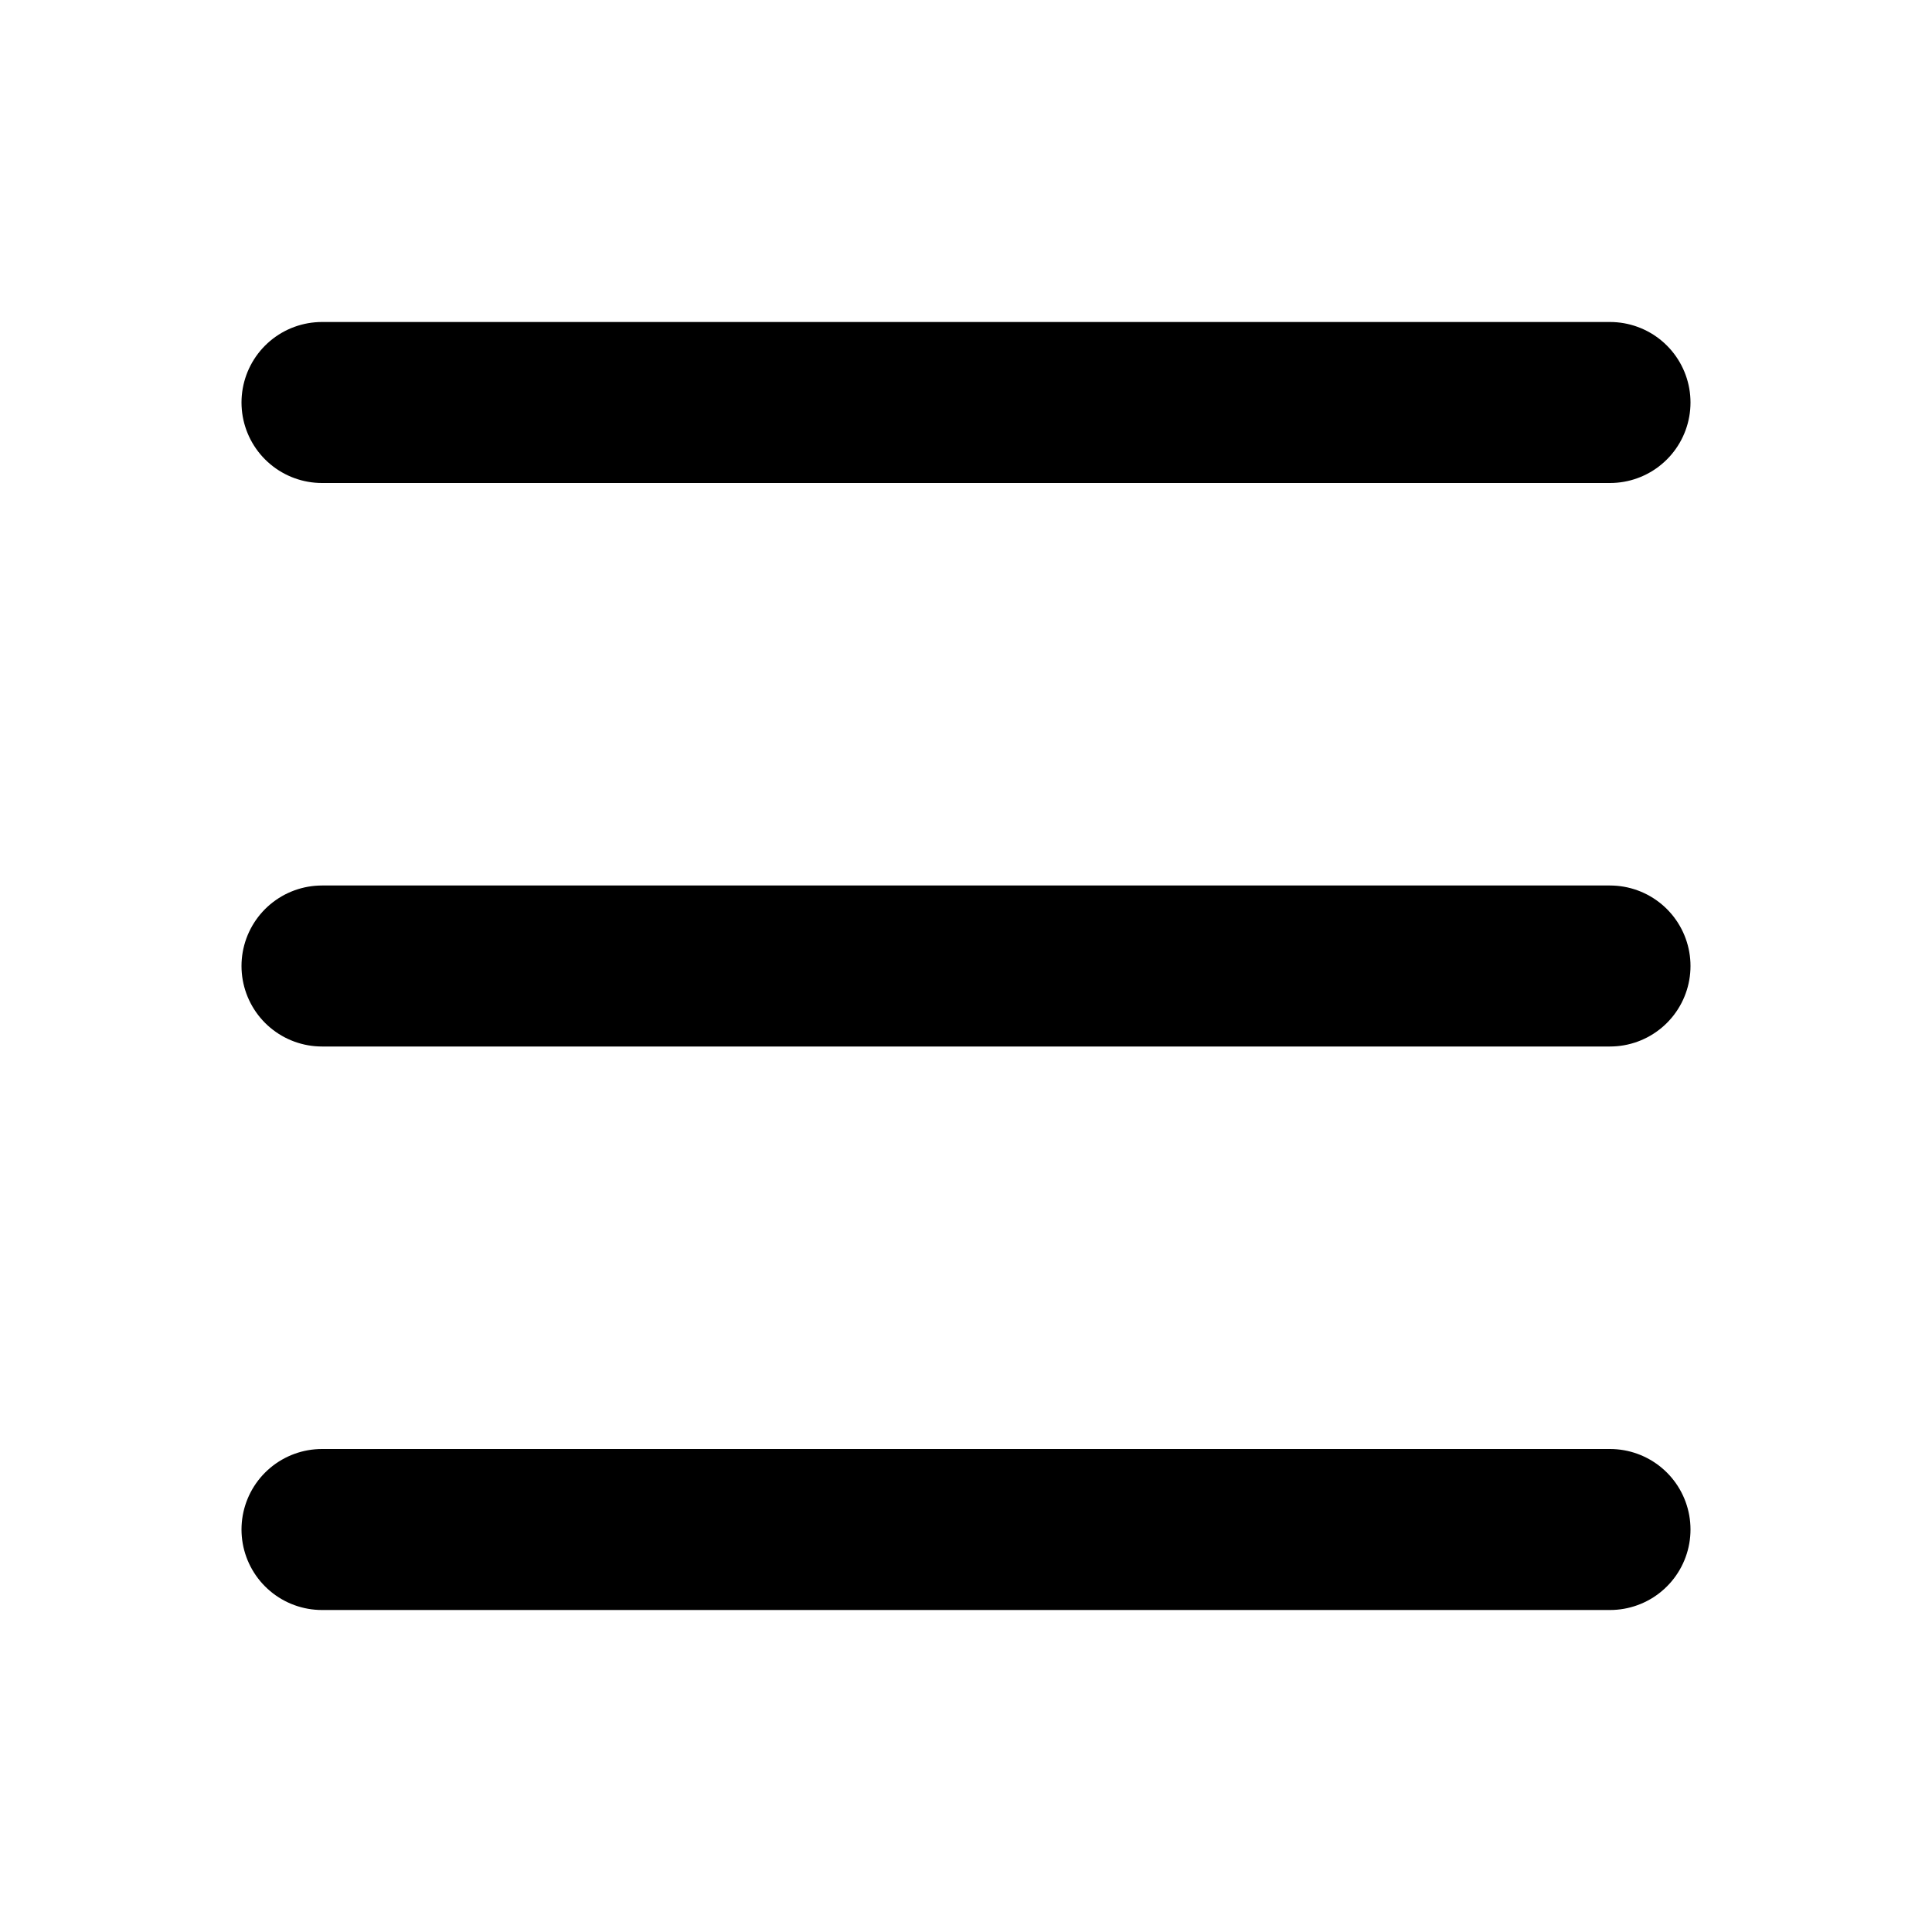
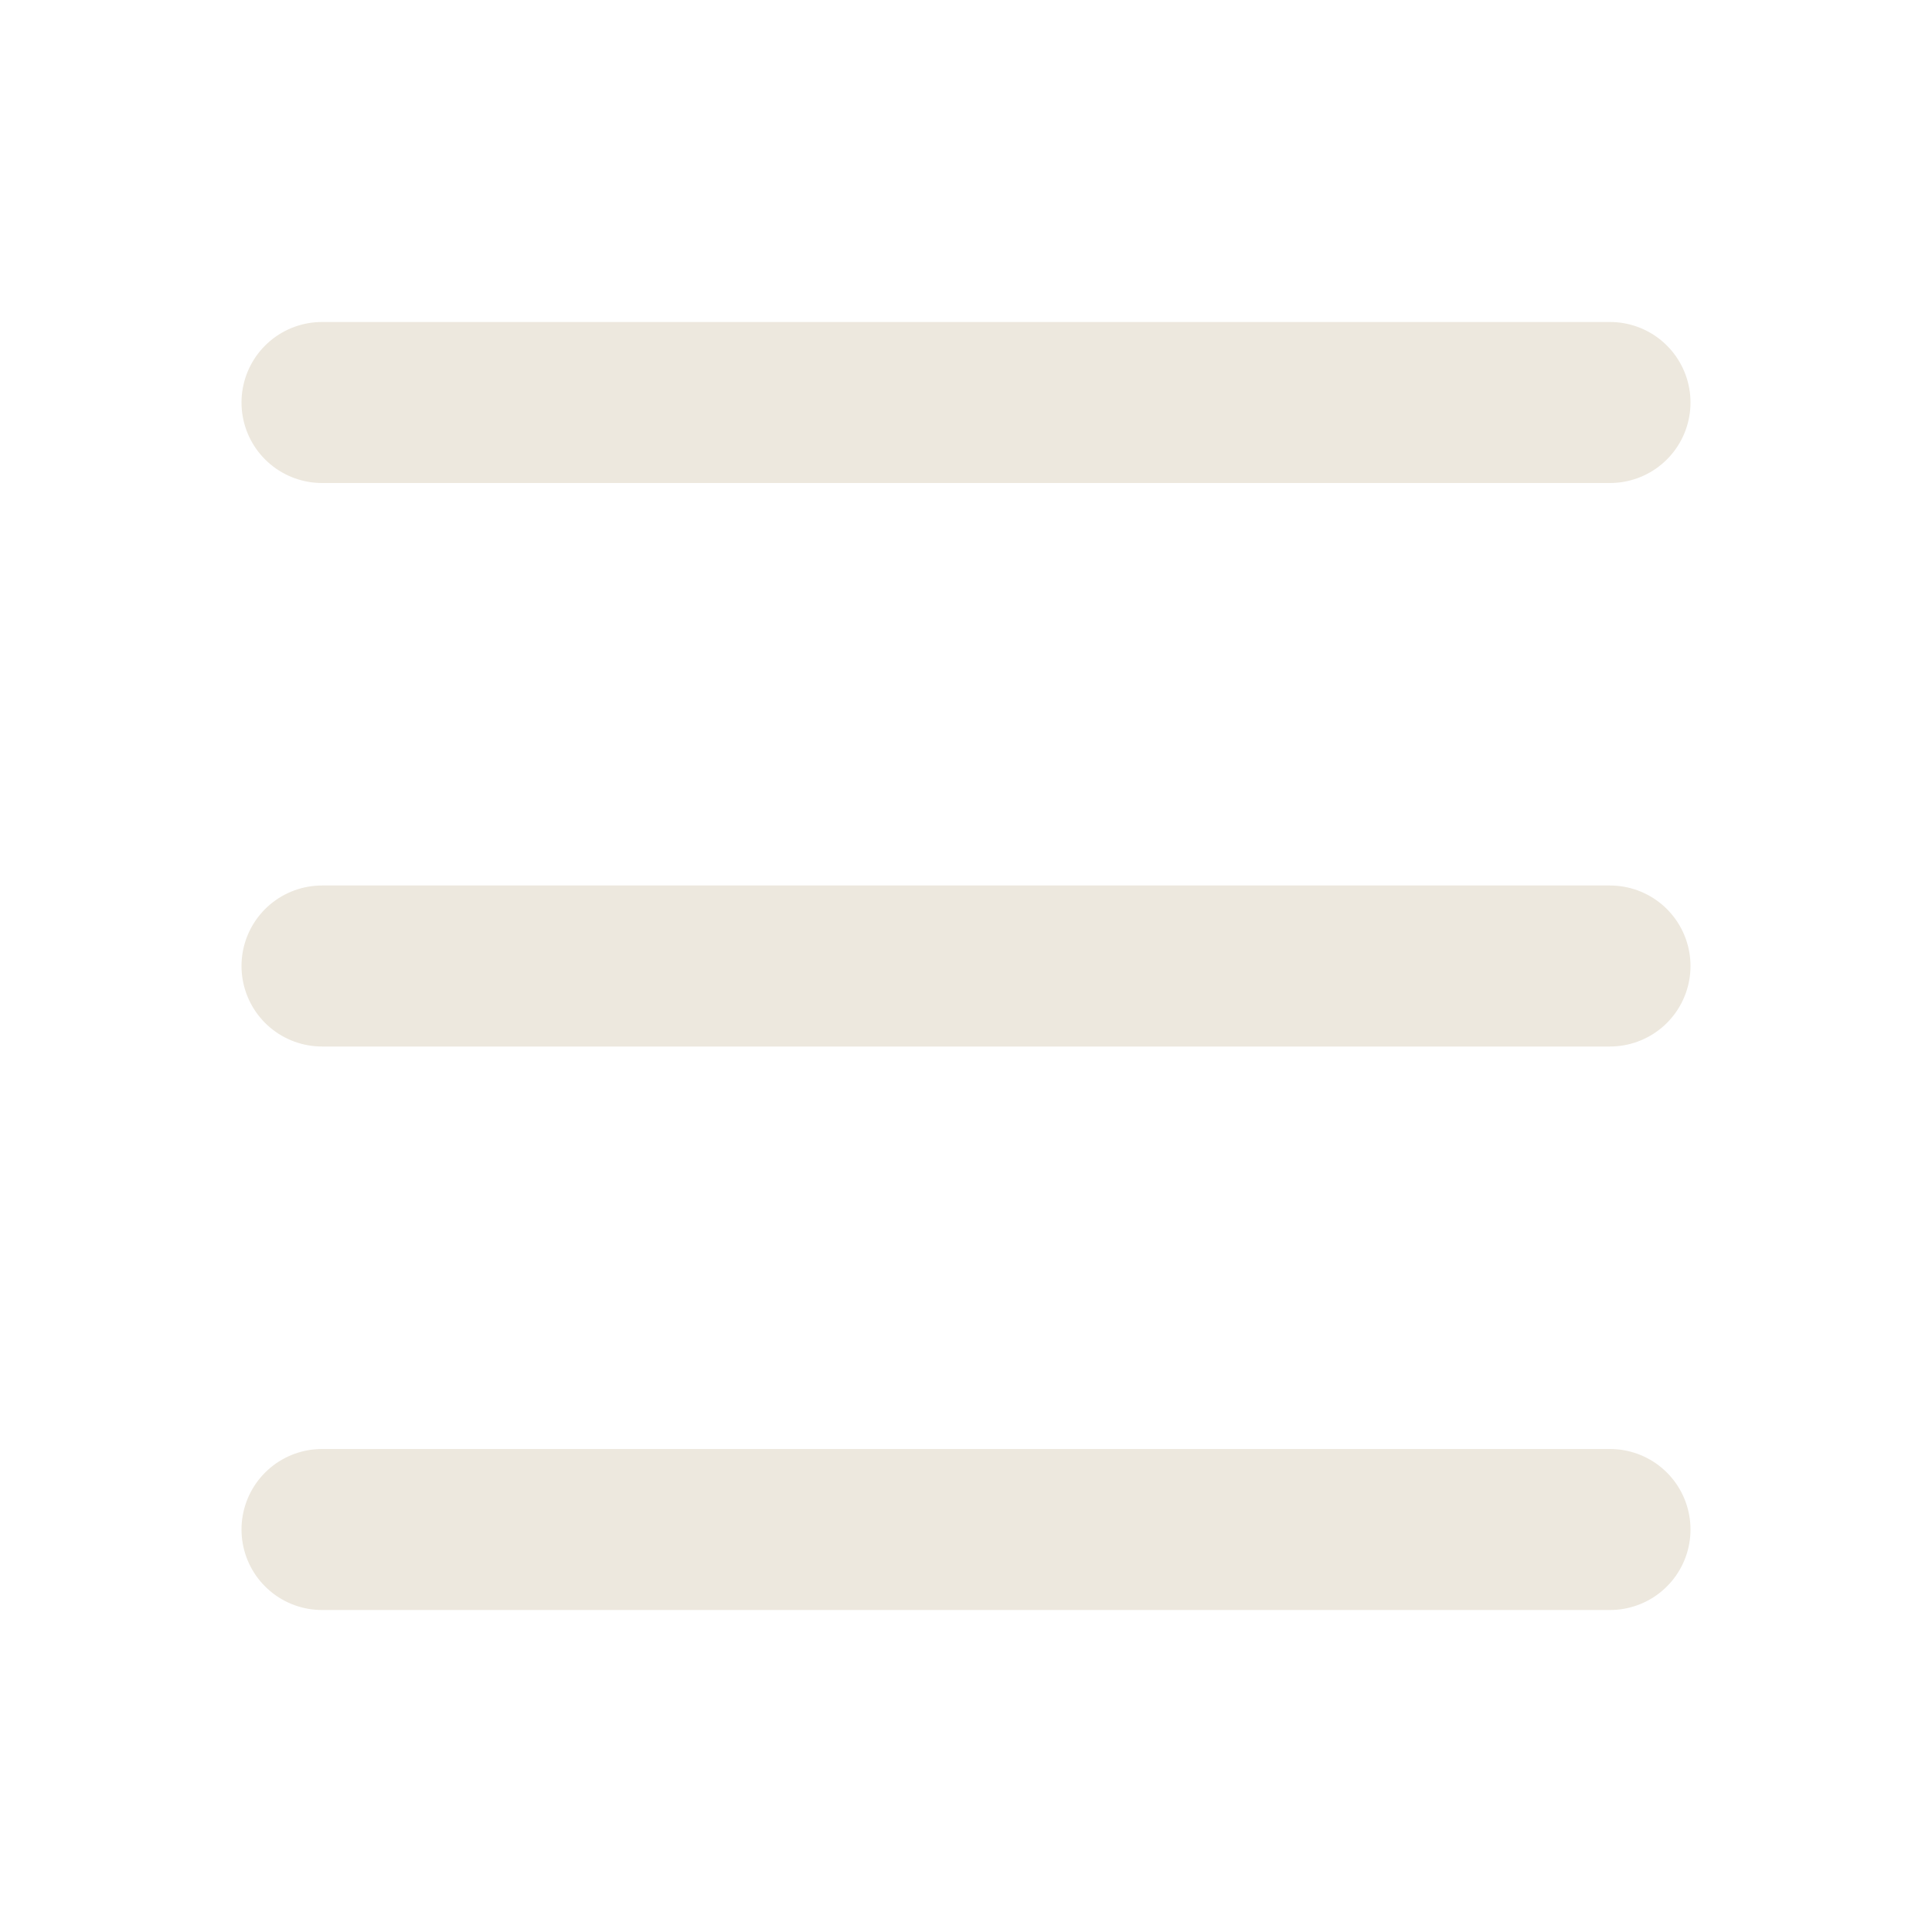
- <svg xmlns="http://www.w3.org/2000/svg" width="24" height="24" viewBox="0 0 24 24" fill="none" stroke="currentColor" stroke-width="2" stroke-linecap="round" stroke-linejoin="round" class="lucide lucide-menu-icon lucide-menu">
+ <svg xmlns="http://www.w3.org/2000/svg" width="24" height="24" viewBox="0 0 24 24" fill="none" stroke="#ede8de" stroke-width="2" stroke-linecap="round" stroke-linejoin="round" class="lucide lucide-menu-icon lucide-menu">
  <path d="M4 5h16" />
  <path d="M4 12h16" />
  <path d="M4 19h16" />
</svg>
